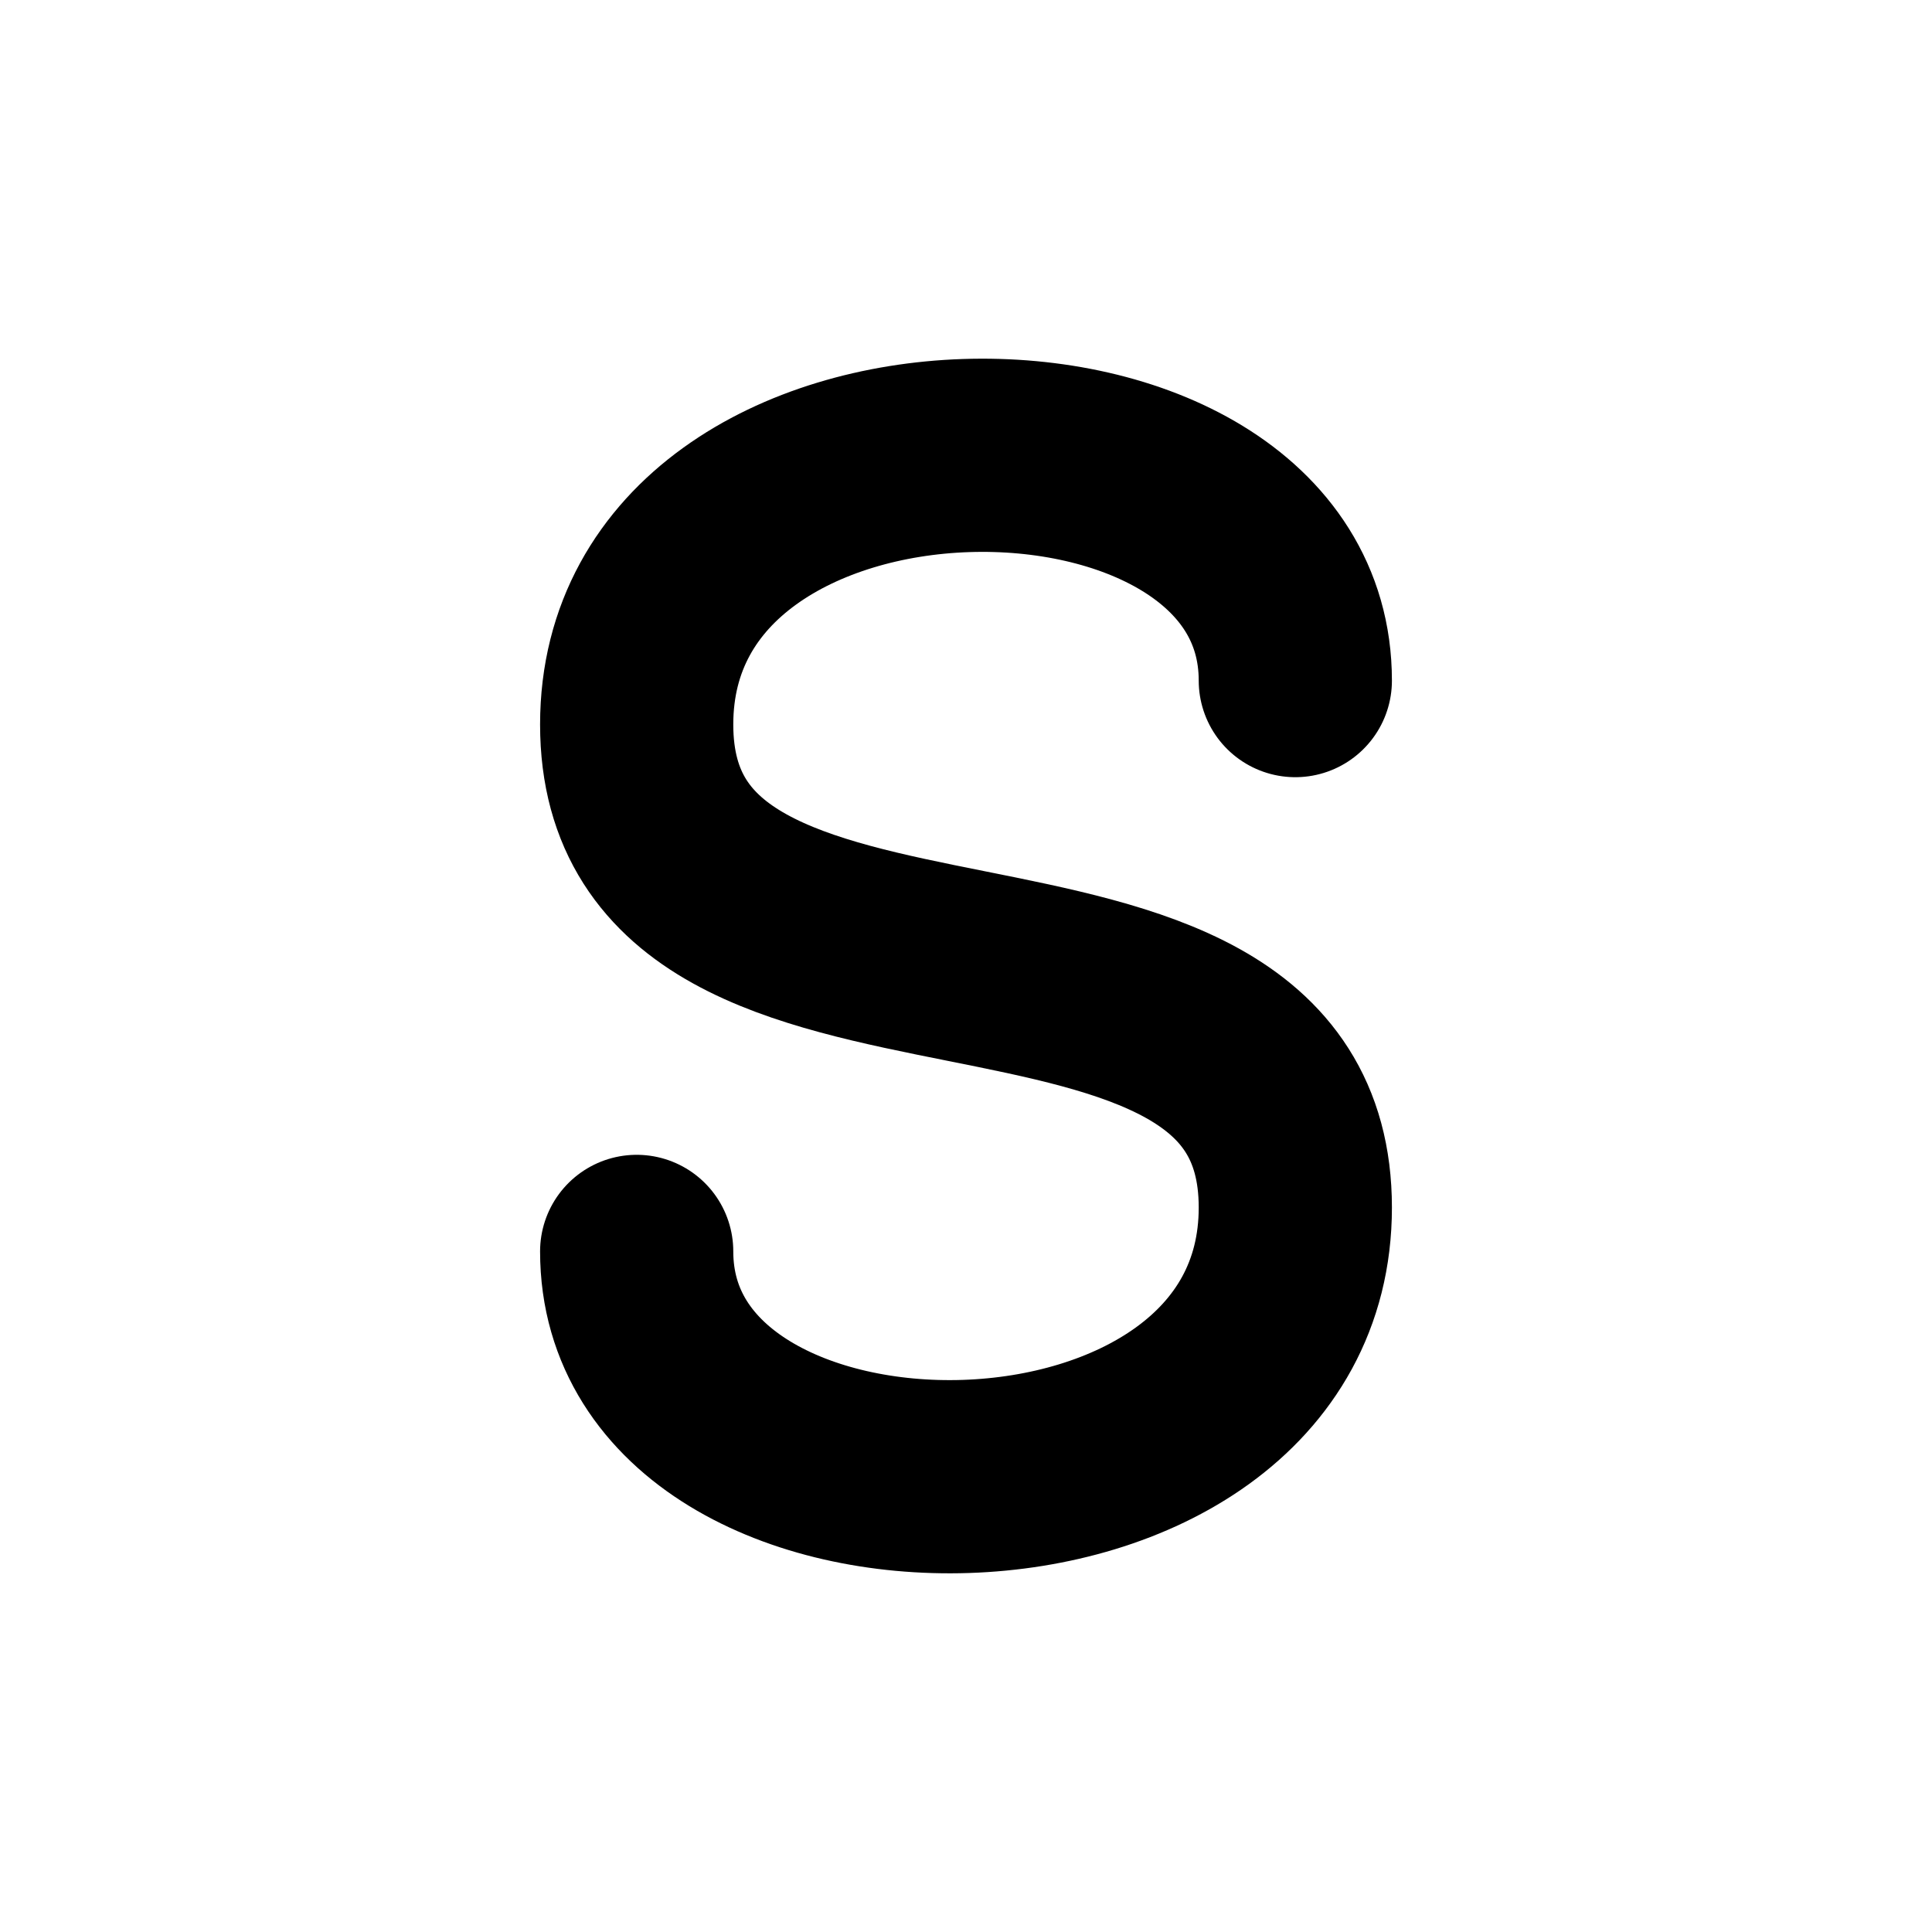
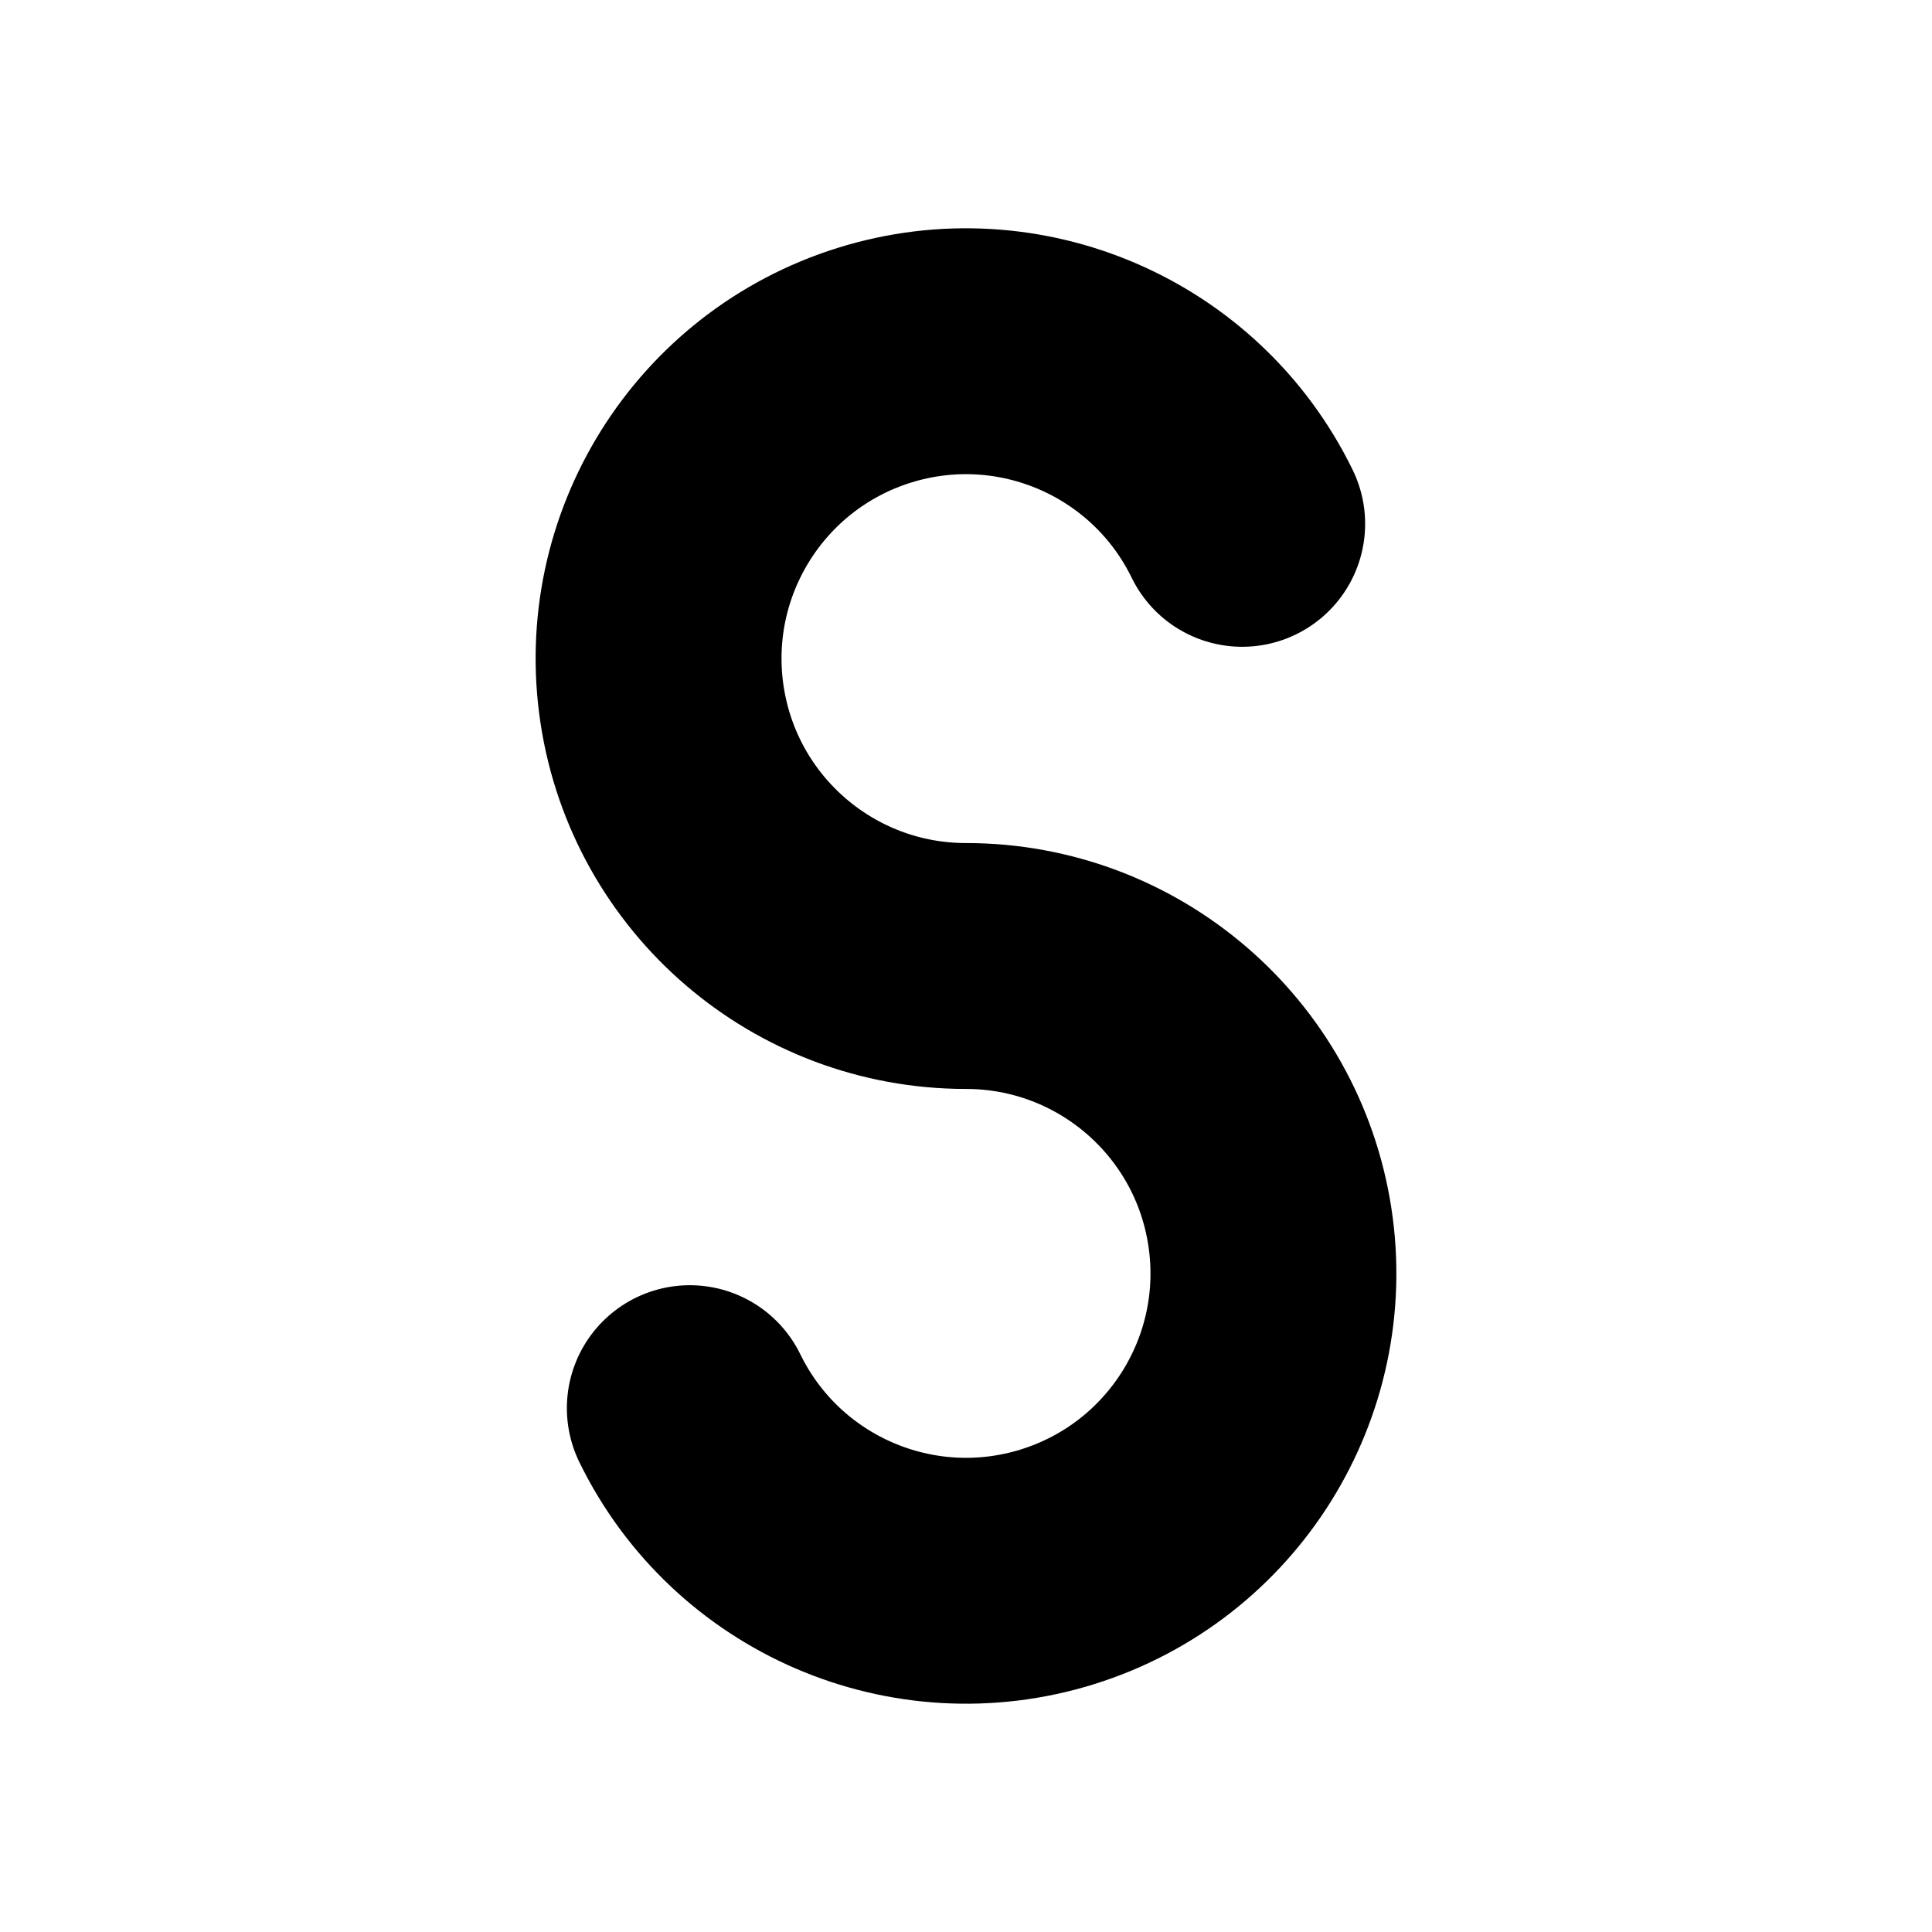
<svg xmlns="http://www.w3.org/2000/svg" width="44" height="44" viewBox="0 0 44 44">
-   <path d="M 29.5 15.5 C 29.5 8.5, 14.5 8.5, 14.5 16.5 C 14.5 24.5, 29.5 19.5, 29.5 27.5 C 29.5 35.5, 14.5 35.5, 14.5 28.5" fill="none" stroke="#000000" stroke-width="4.4" stroke-linecap="round" stroke-linejoin="round" />
+   <path d="M 28.29 11.93 A 7.0 7.0 0 1 0 22 22 A 7.0 7.0 0 1 1 15.71 32.07" fill="none" stroke="#000000" stroke-width="5.6" stroke-linecap="round" />
</svg>
